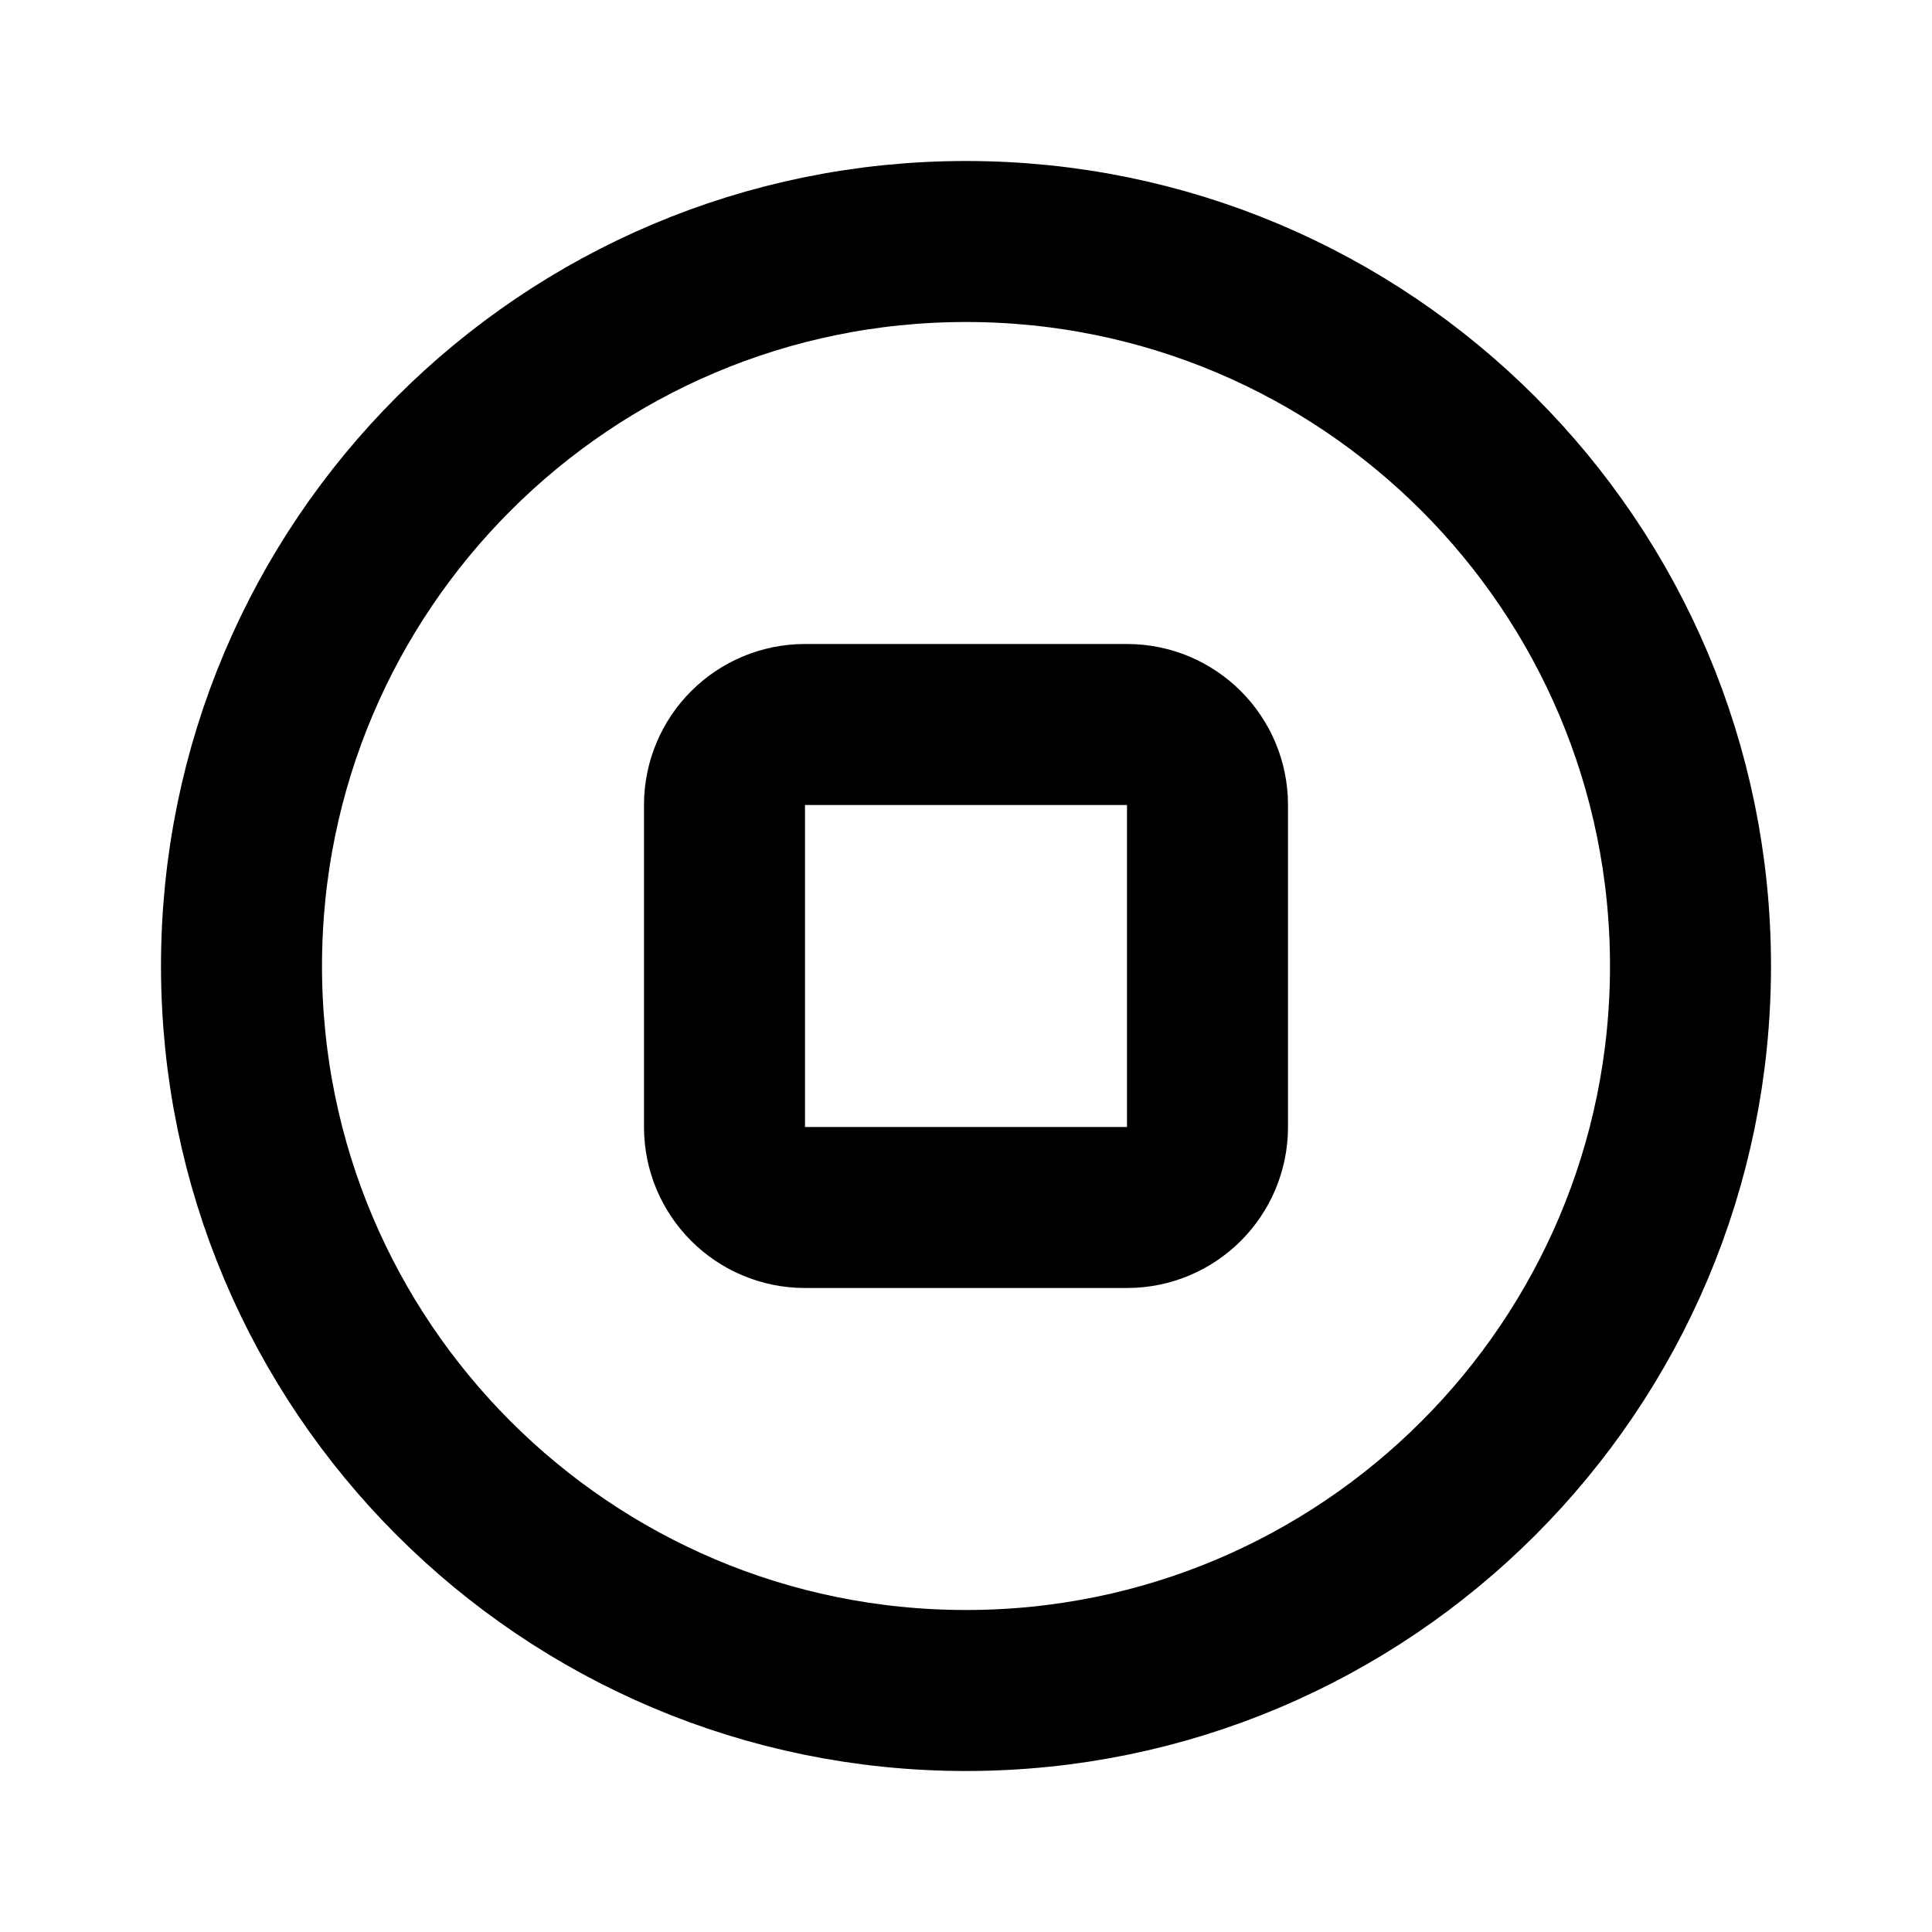
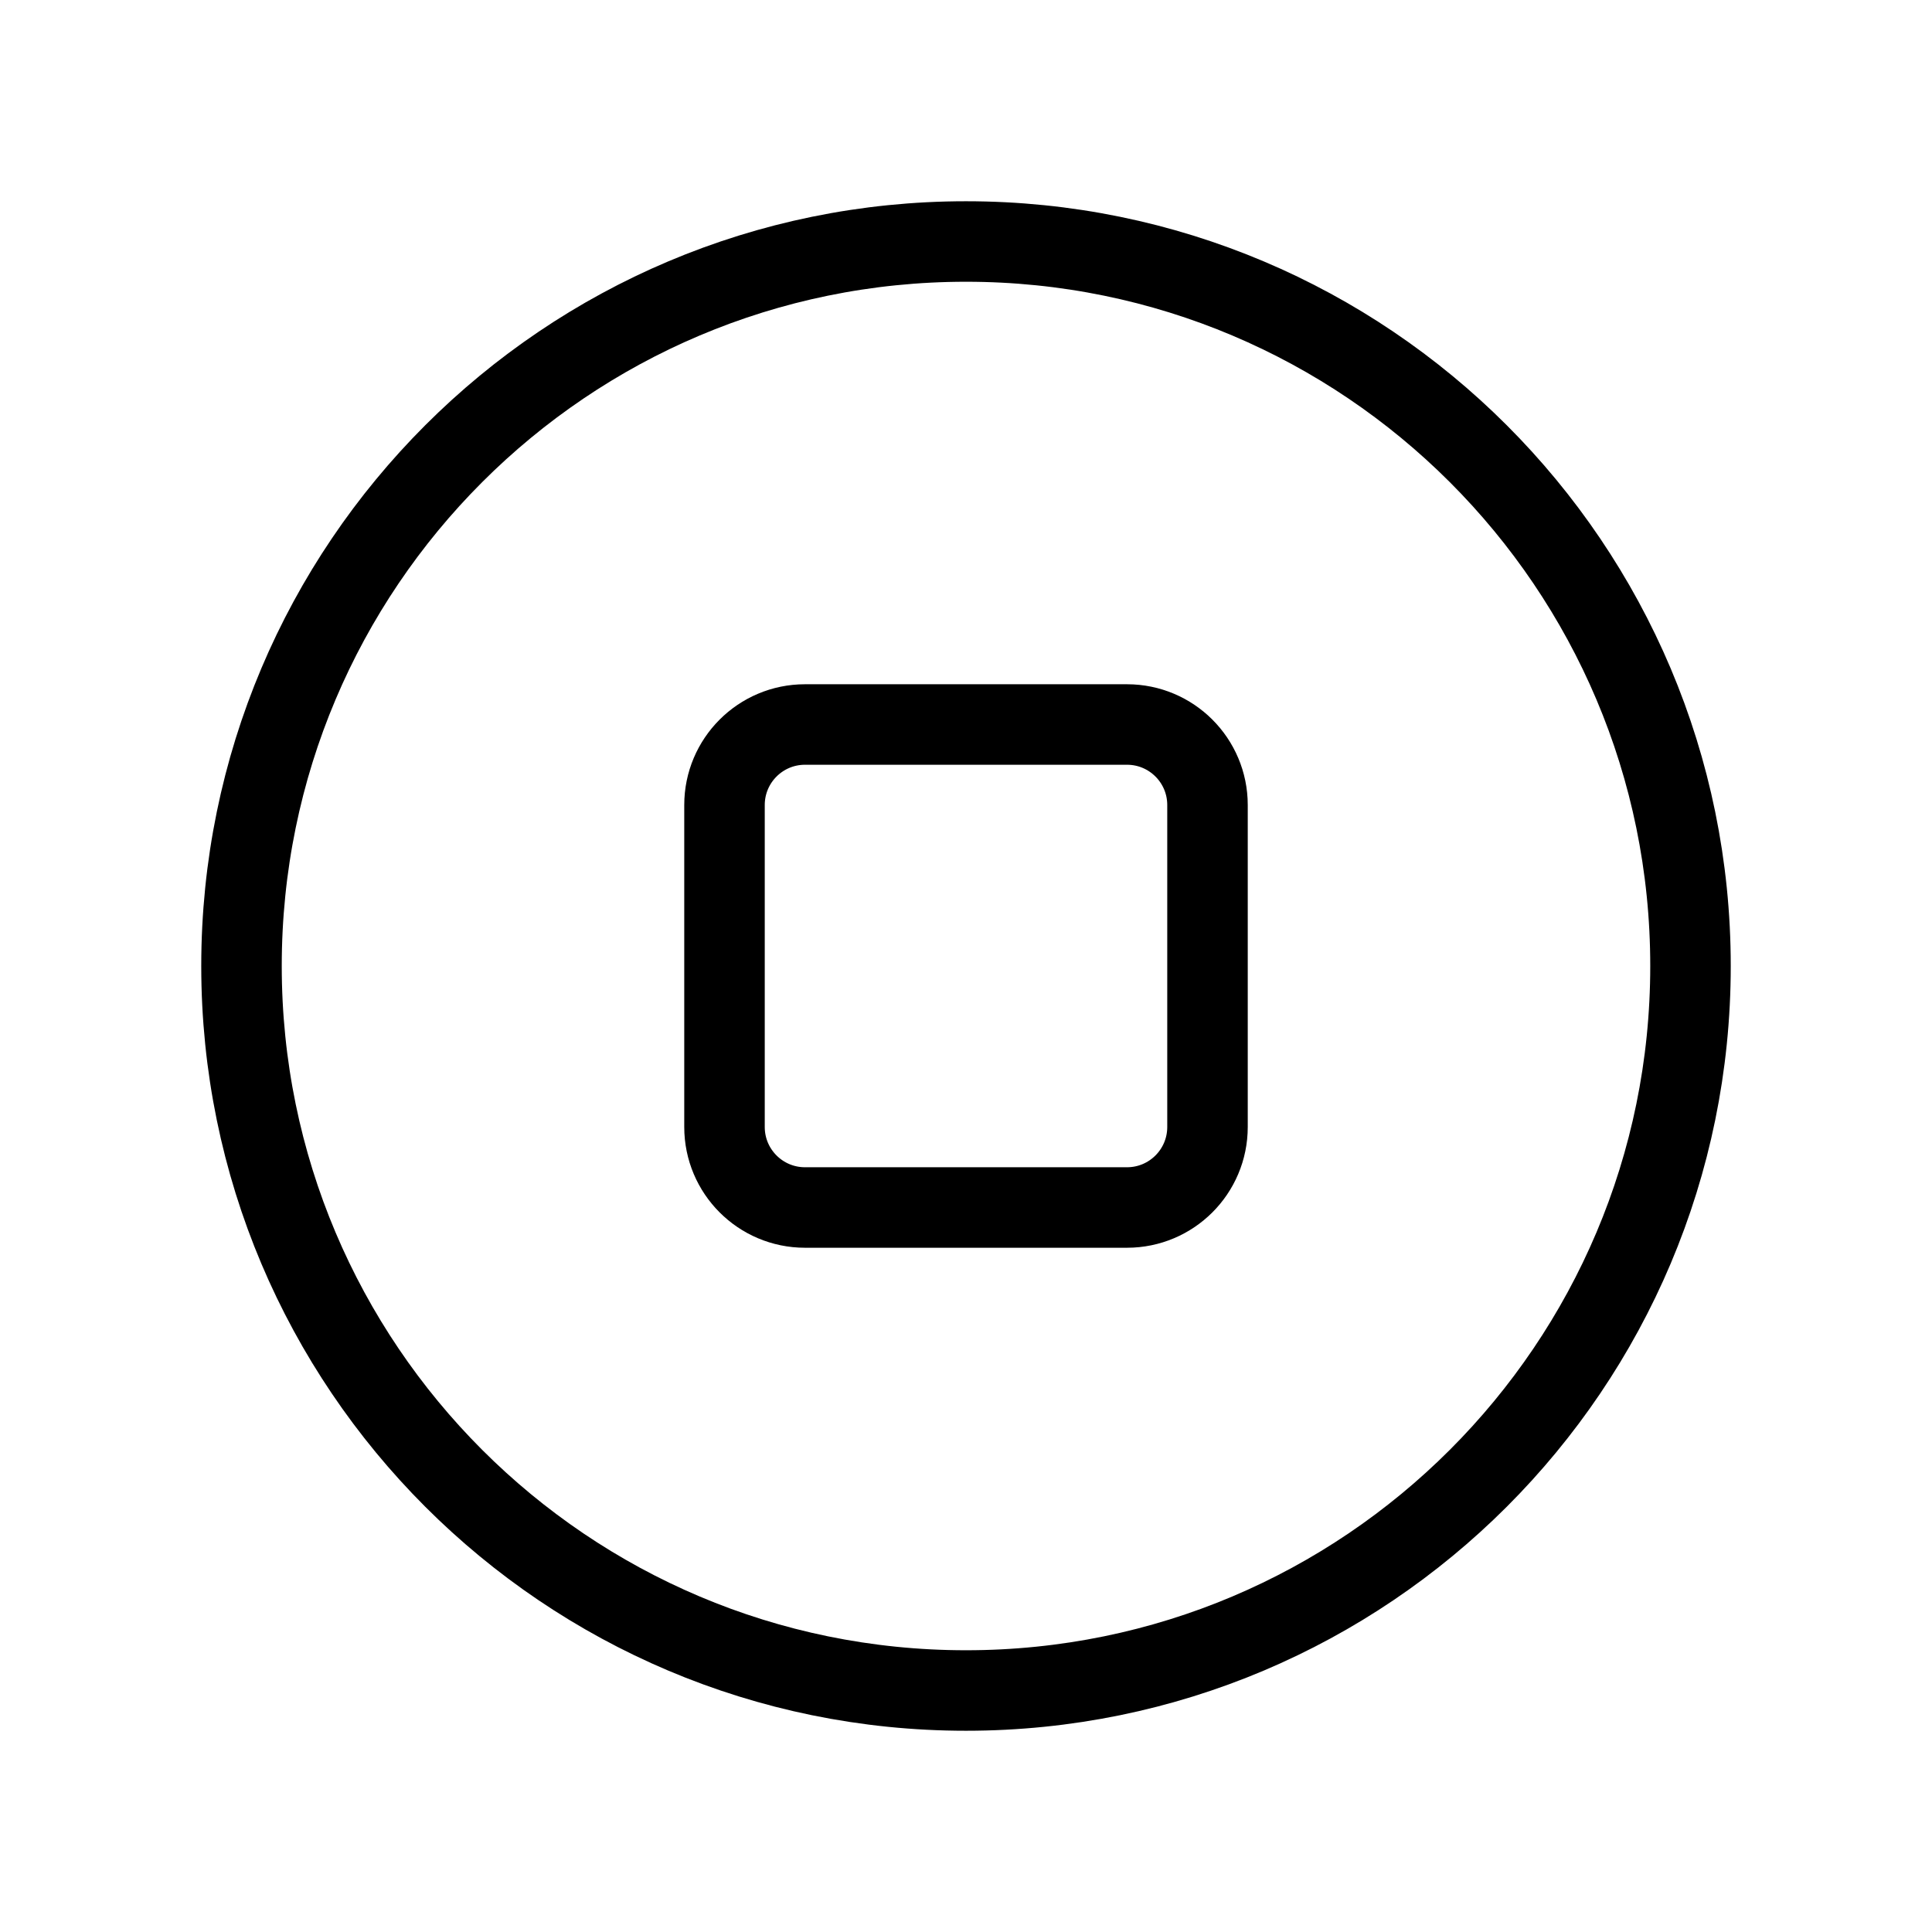
<svg xmlns="http://www.w3.org/2000/svg" fill="none" viewBox="0 0 24 24" stroke="currentColor">
-   <path stroke-linecap="round" stroke-linejoin="round" stroke-width="2" d="M21 12a9 9 0 11-18 0 9 9 0 0118 0z" />
-   <path stroke-linecap="round" stroke-linejoin="round" stroke-width="2" d="M9 10a1 1 0 011-1h4a1 1 0 011 1v4a1 1 0 01-1 1h-4a1 1 0 01-1-1v-4z" />
+   <path stroke-linecap="round" stroke-linejoin="round" d="M21 12a9 9 0 11-18 0 9 9 0 0118 0z" />
+   <path stroke-linecap="round" stroke-linejoin="round" d="M9 10a1 1 0 011-1h4a1 1 0 011 1v4a1 1 0 01-1 1h-4a1 1 0 01-1-1v-4z" />
</svg>
